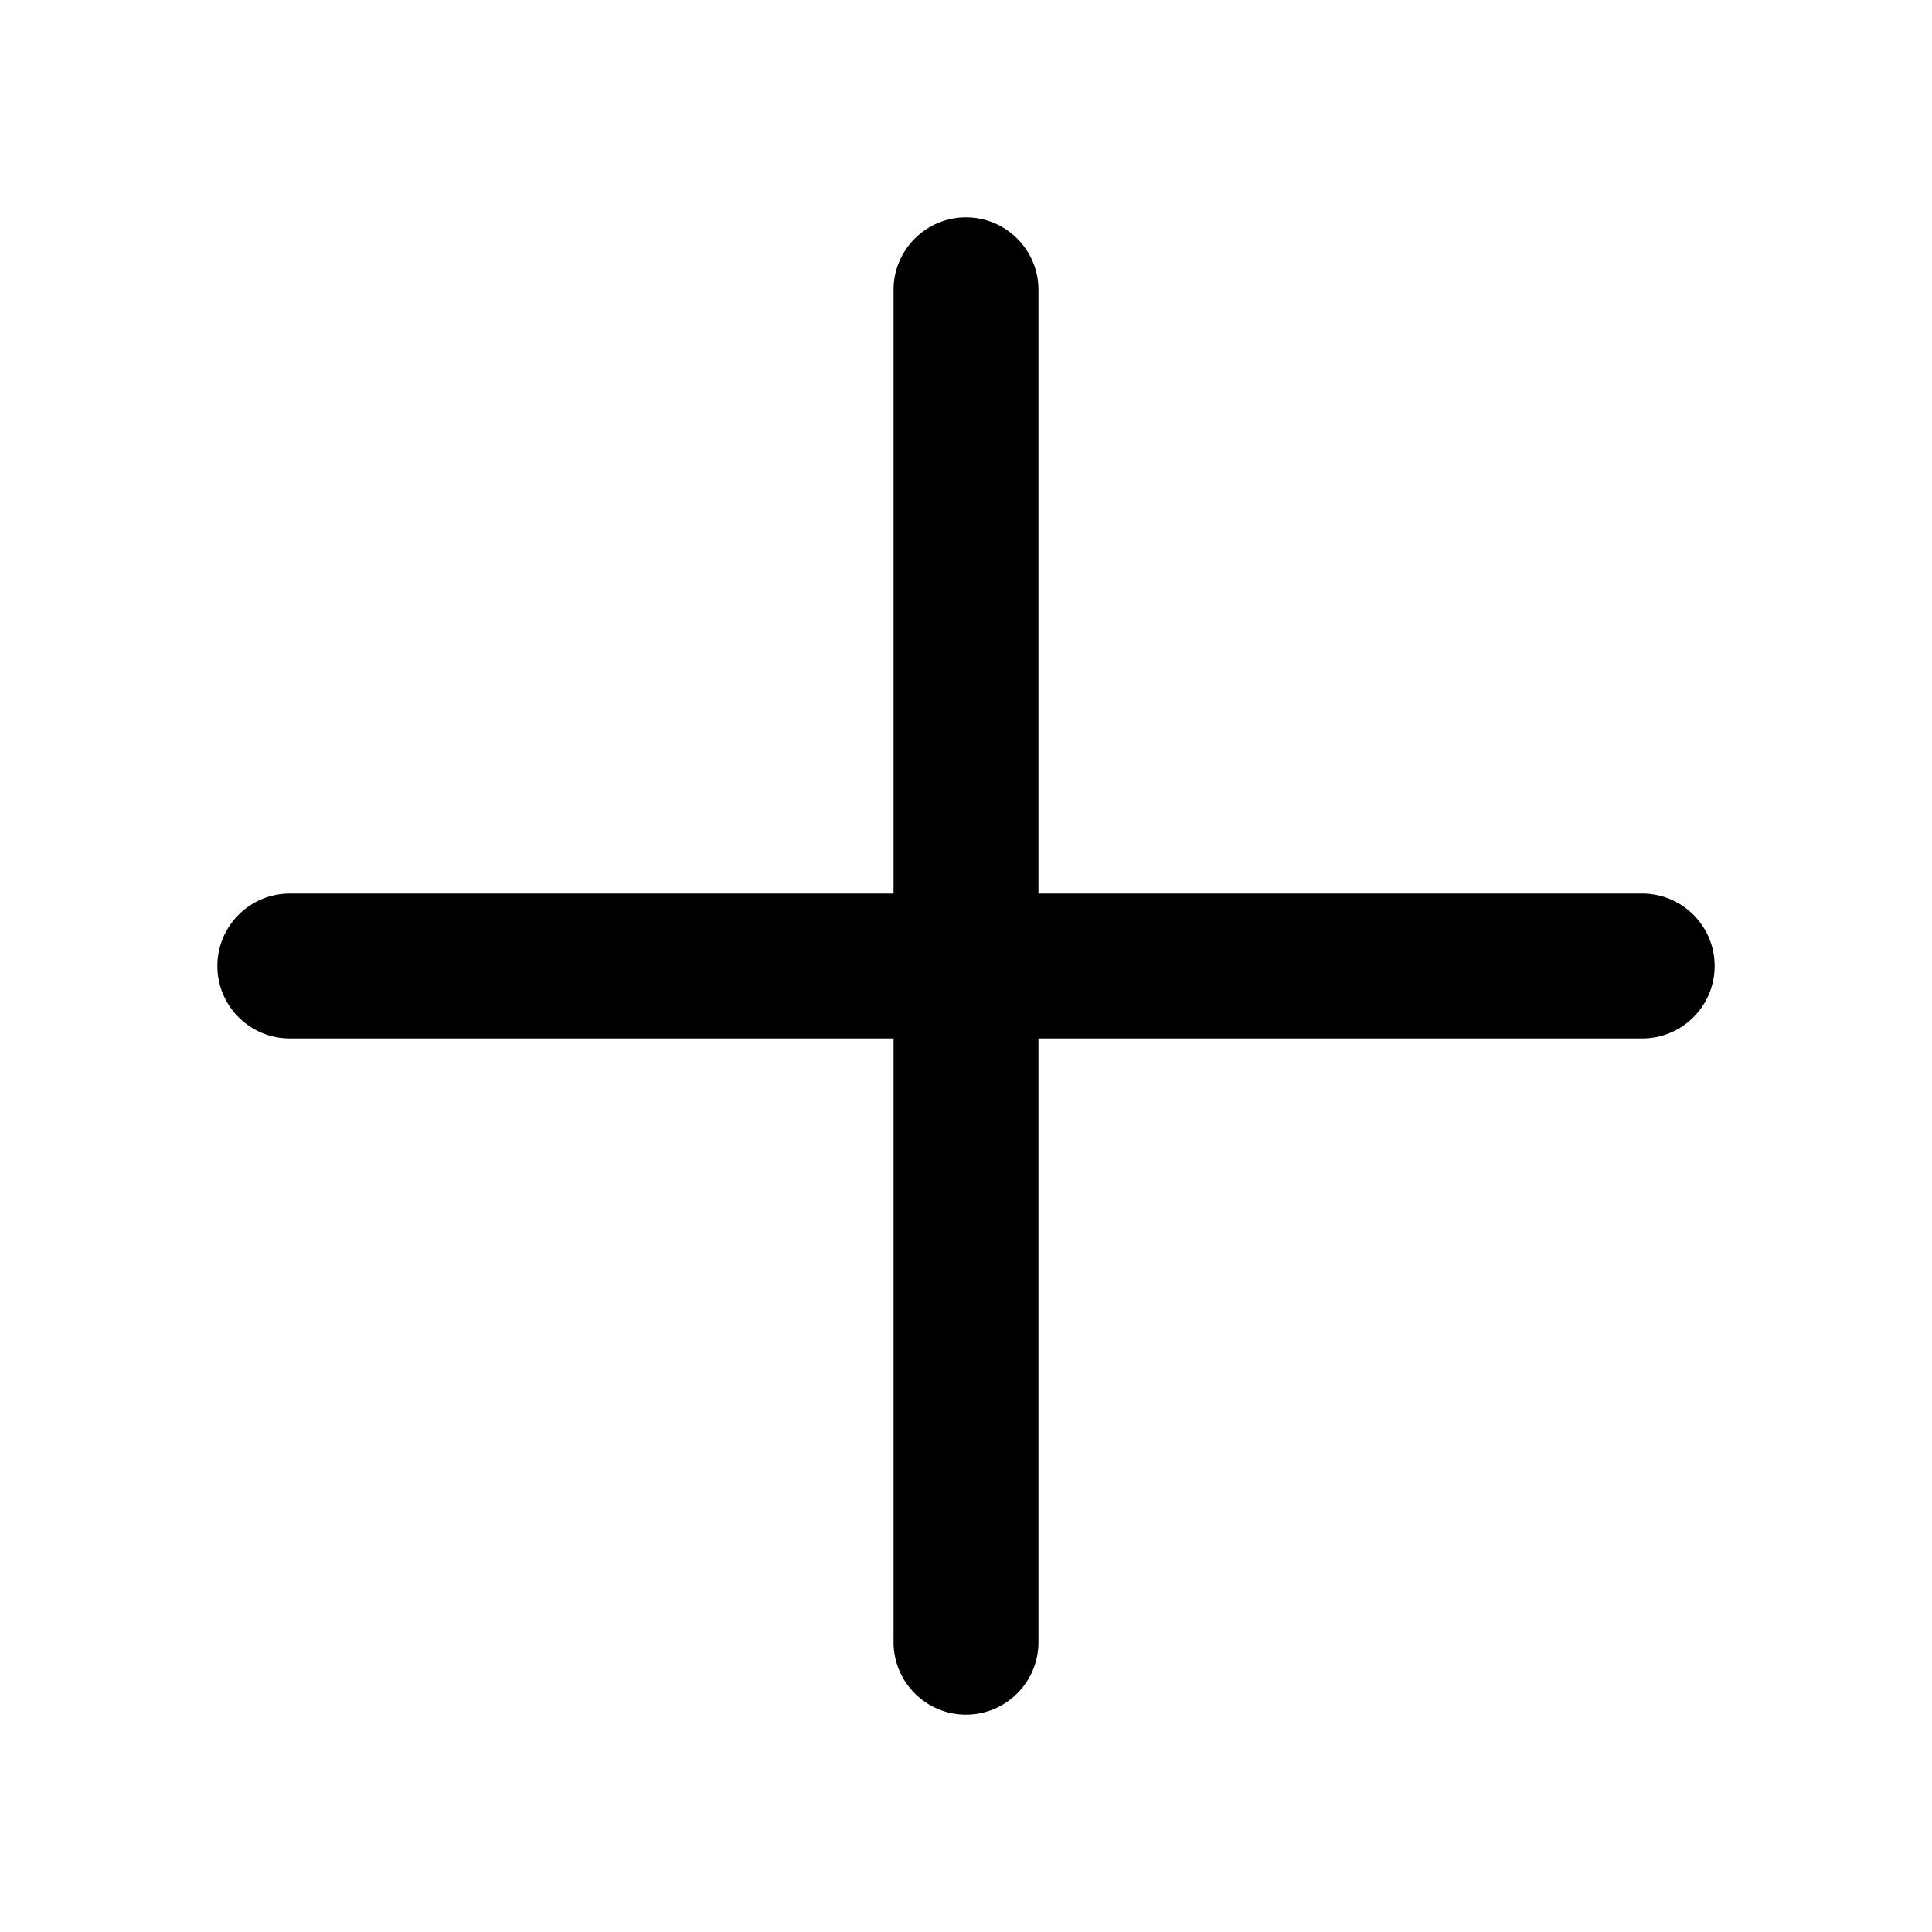
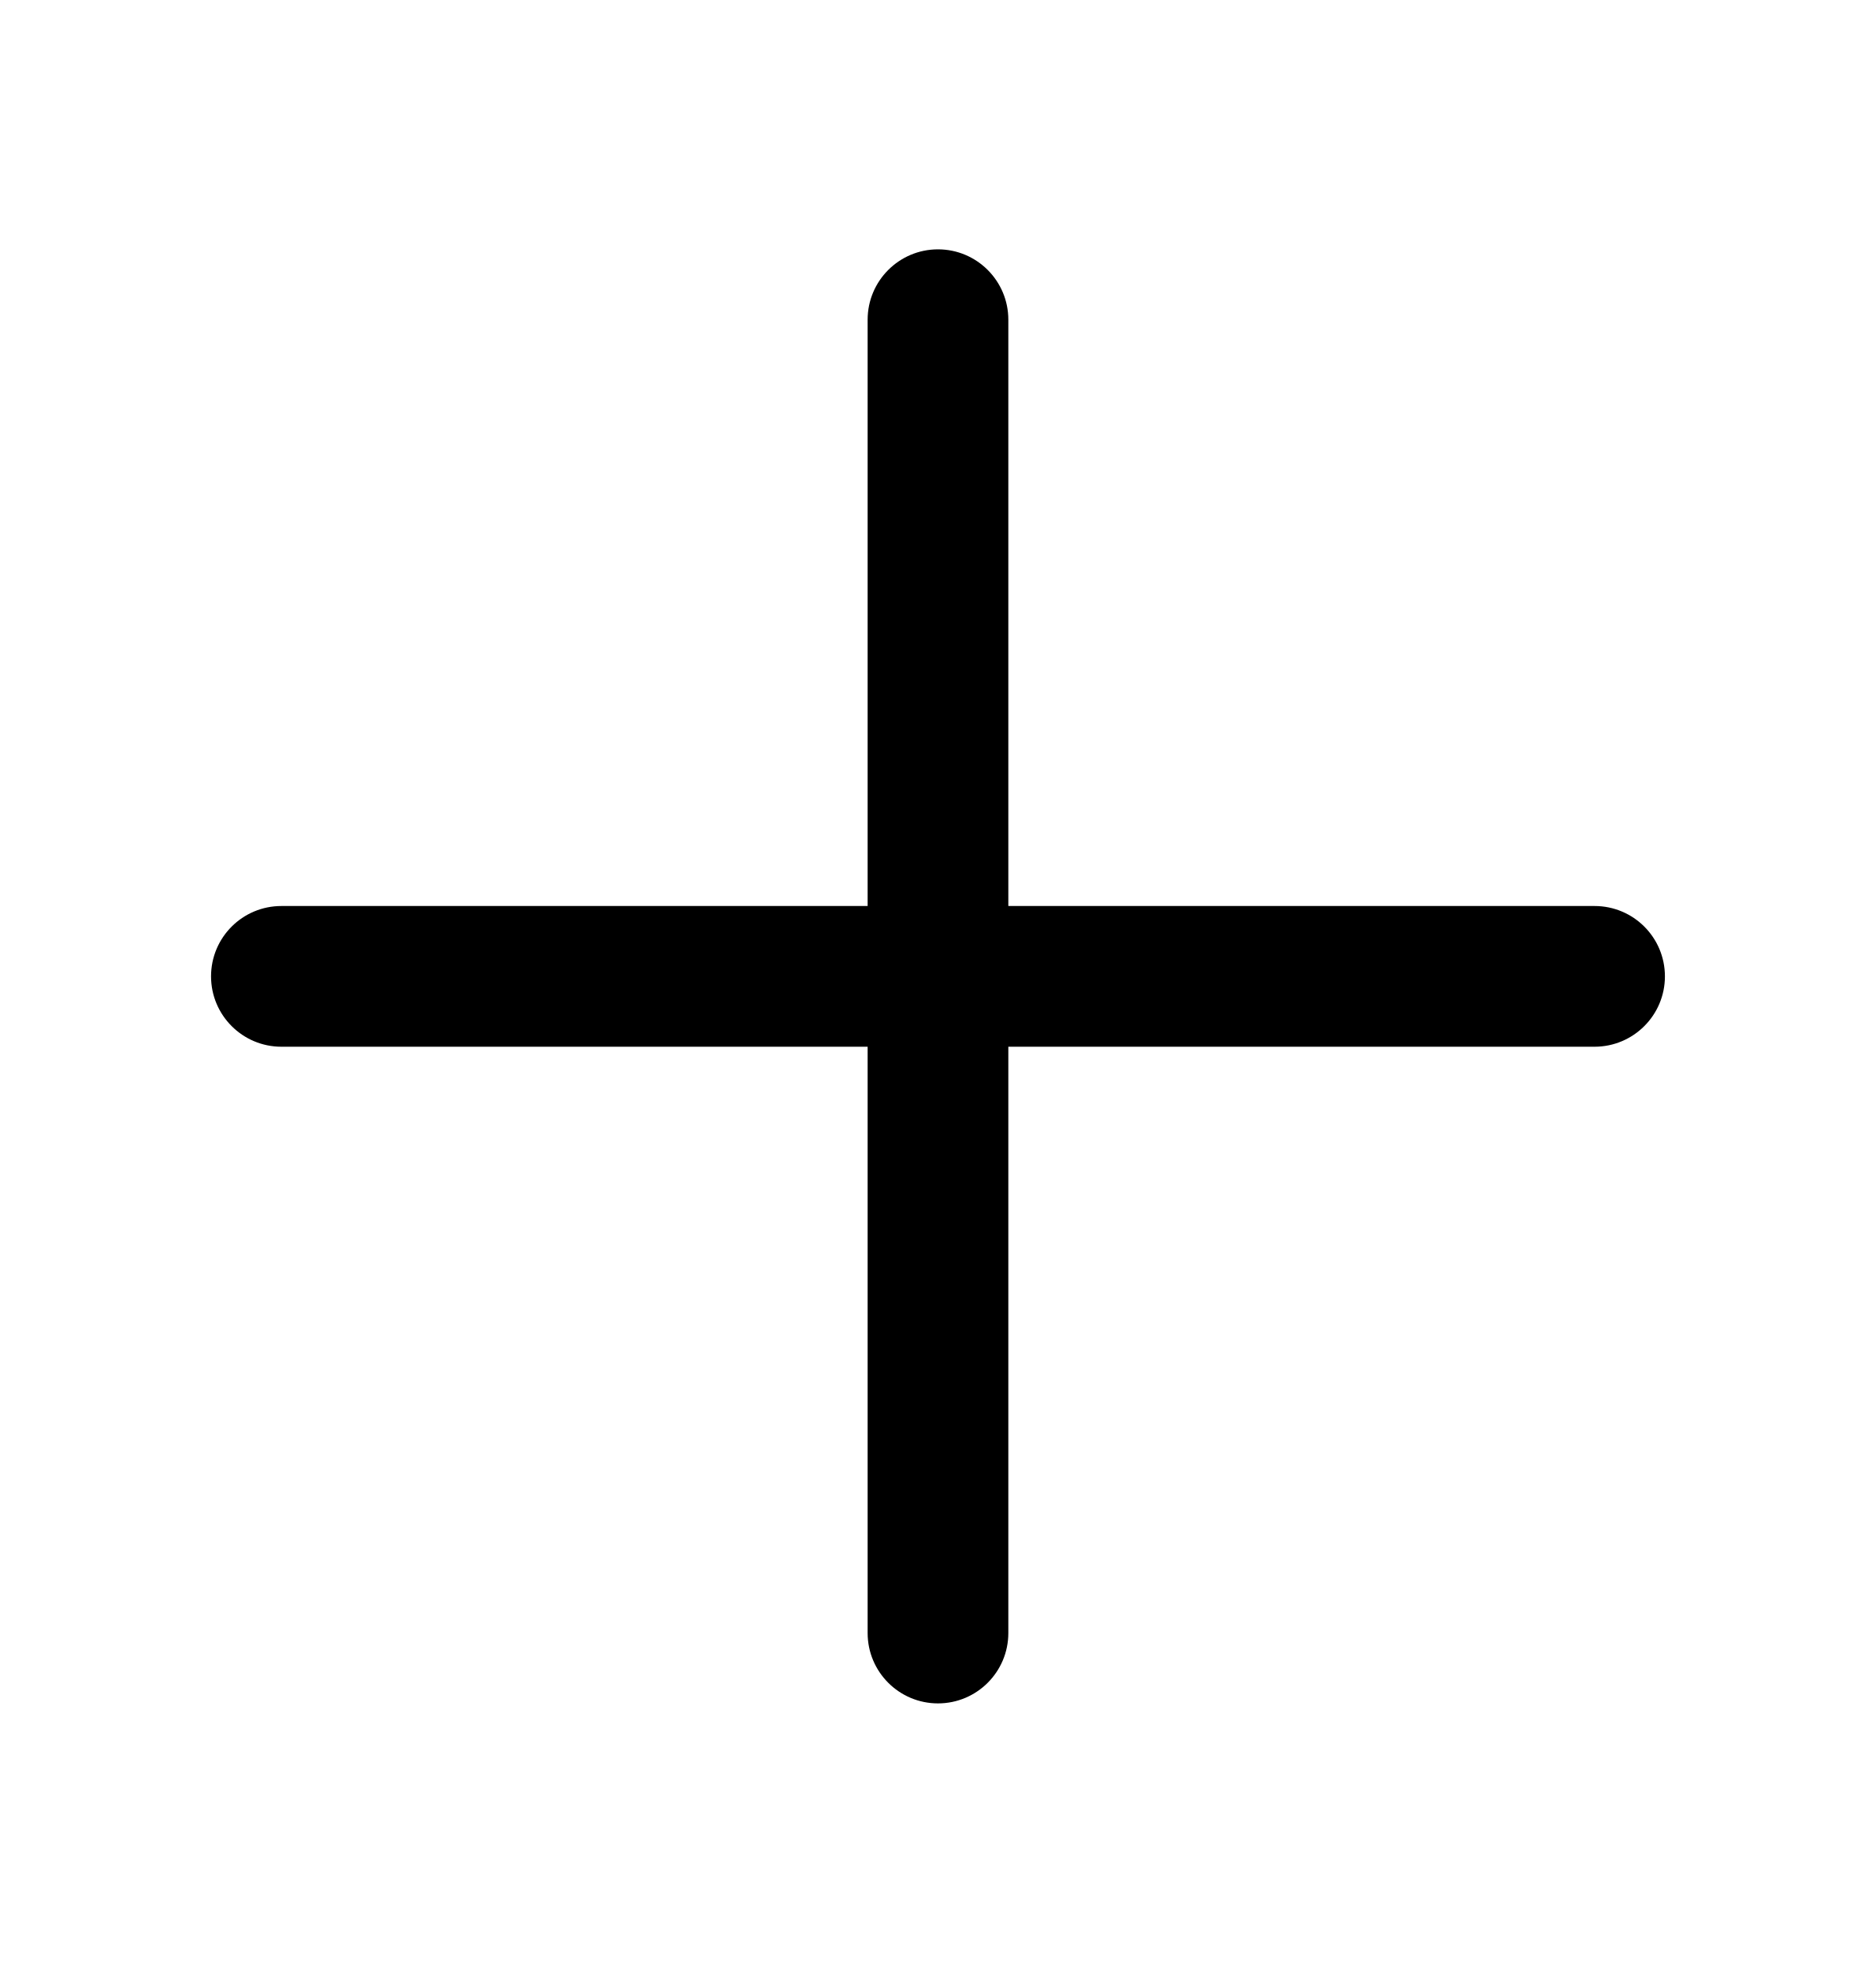
- <svg xmlns="http://www.w3.org/2000/svg" width="20" height="20" viewBox="0 0 20 20" fill="none">
-   <path fill-rule="evenodd" clip-rule="evenodd" d="M10.75 3C10.75 2.586 10.414 2.25 10 2.25C9.586 2.25 9.25 2.586 9.25 3V9.25H3C2.586 9.25 2.25 9.586 2.25 10C2.25 10.414 2.586 10.75 3 10.75H9.25V17C9.25 17.414 9.586 17.75 10 17.75C10.414 17.75 10.75 17.414 10.75 17V10.75H17C17.414 10.75 17.75 10.414 17.75 10C17.75 9.586 17.414 9.25 17 9.25H10.75V3Z" fill="currentColor" />
+ <svg xmlns="http://www.w3.org/2000/svg" width="20" height="21" viewBox="0 0 20 21" fill="none">
+   <path fill-rule="evenodd" clip-rule="evenodd" d="M10 2.658C10.414 2.658 10.75 2.994 10.75 3.408V9.658H17C17.414 9.658 17.75 9.993 17.75 10.408C17.75 10.822 17.414 11.158 17 11.158H10.75V17.408C10.75 17.822 10.414 18.158 10 18.158C9.586 18.158 9.25 17.822 9.25 17.408V11.158H3C2.586 11.158 2.25 10.822 2.25 10.408C2.25 9.993 2.586 9.658 3 9.658H9.25V3.408C9.25 2.994 9.586 2.658 10 2.658Z" fill="currentColor" />
</svg>
